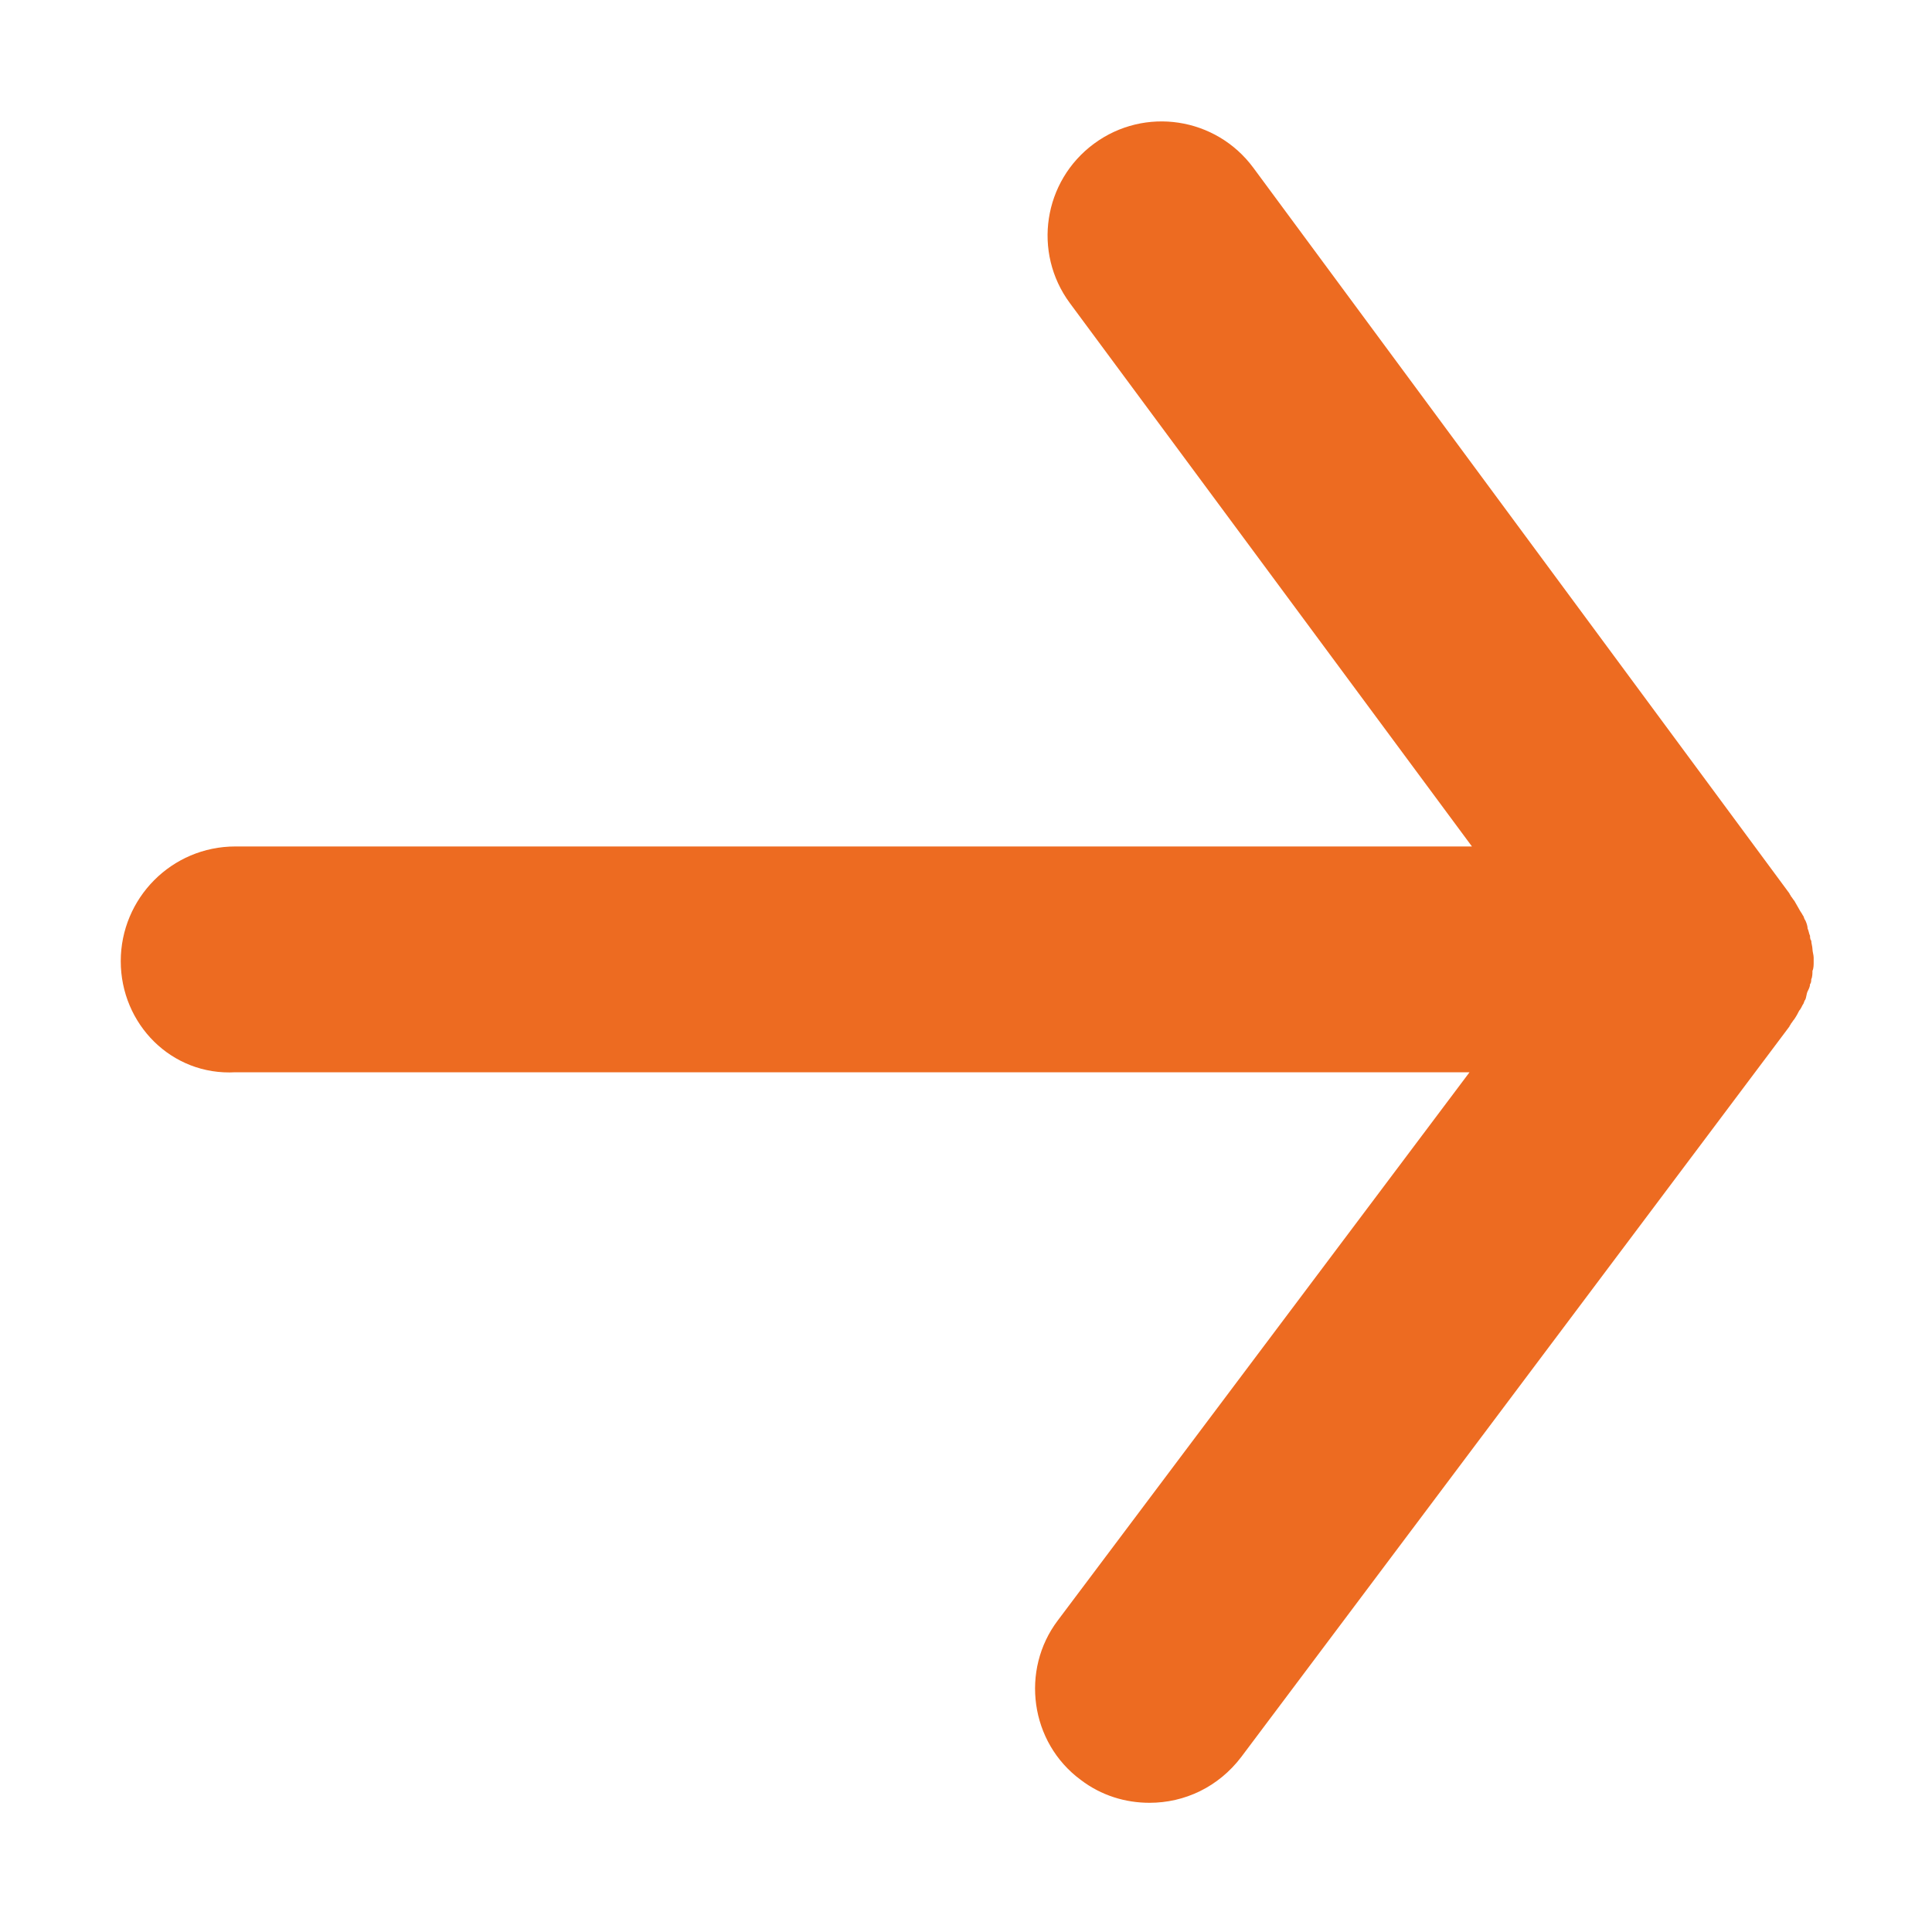
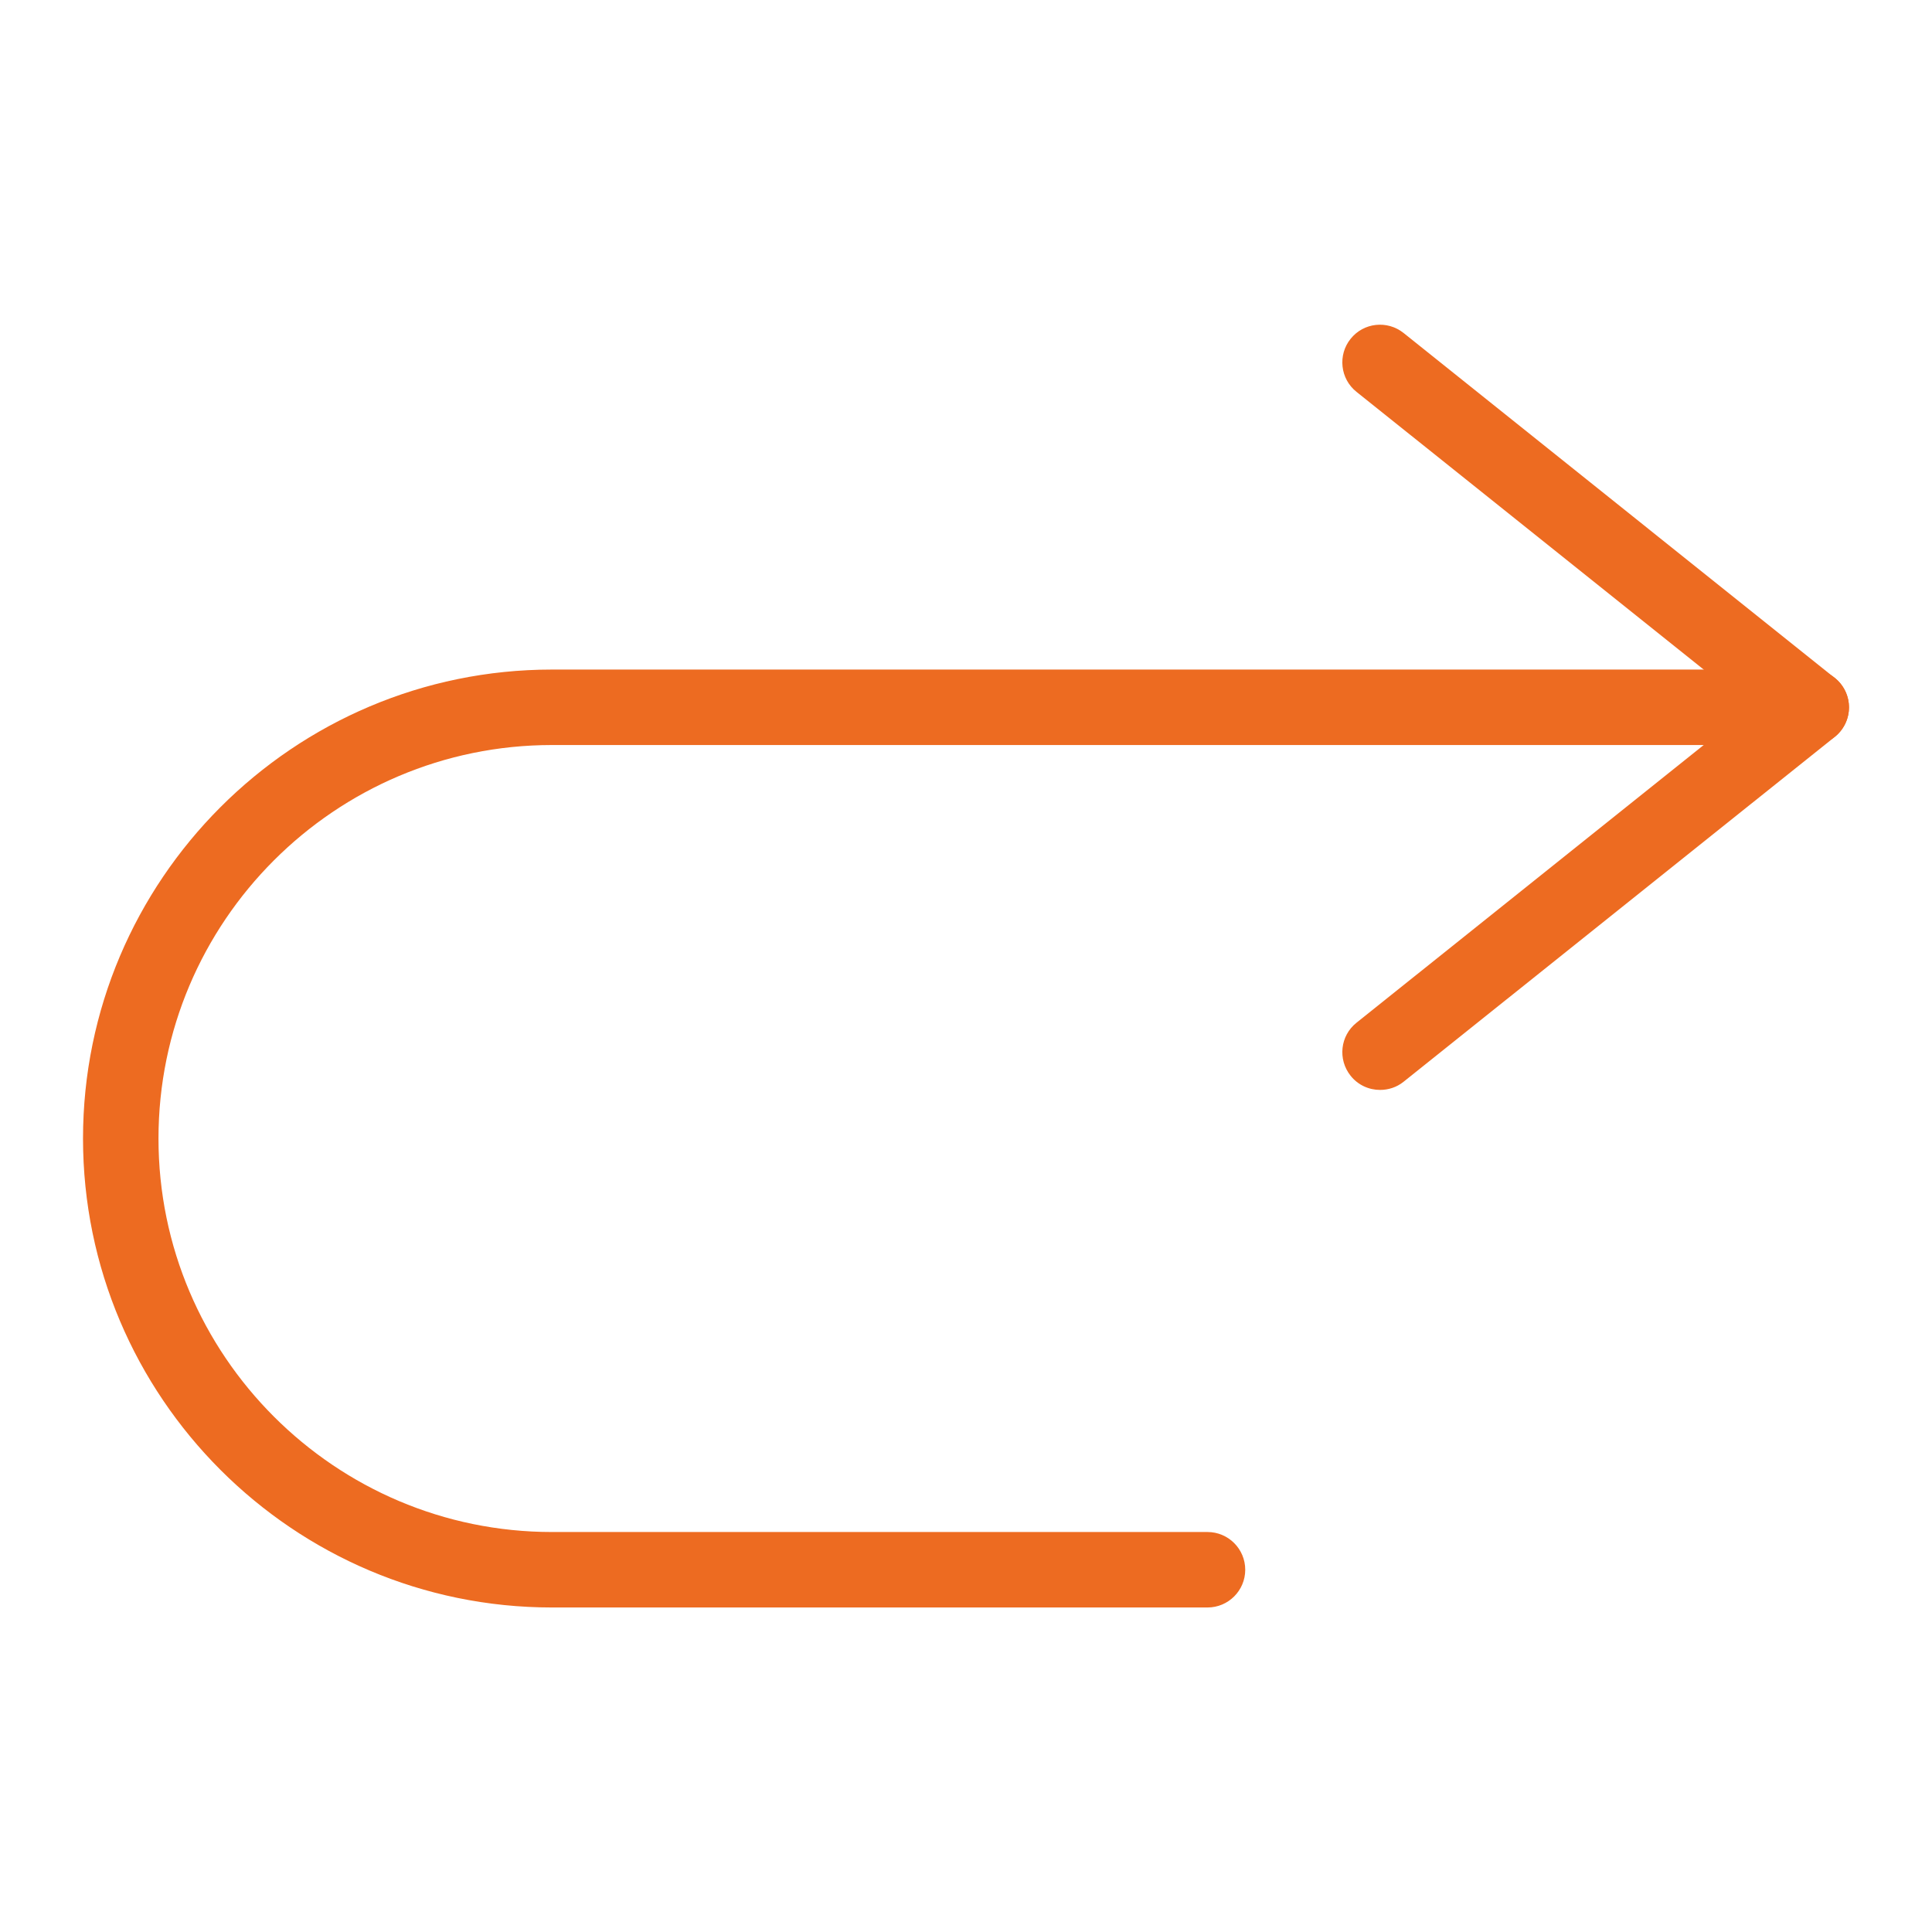
- <svg xmlns="http://www.w3.org/2000/svg" version="1.0" id="Layer_1" x="0px" y="0px" viewBox="0 0 16 16" enable-background="new 0 0 16 16" xml:space="preserve">
-   <path id="undo_1_" fill="#ED6B21" d="M1.95,7.01h10.24L8.86,2.51c-0.31-0.42-0.22-1.01,0.2-1.32c0.42-0.31,1.01-0.22,1.32,0.2  l4.44,6.01c0,0.01,0.01,0.01,0.01,0.02c0.01,0.01,0.02,0.03,0.03,0.04c0.01,0.02,0.03,0.05,0.04,0.07c0.01,0.02,0.02,0.03,0.03,0.05  c0.01,0.01,0.01,0.03,0.02,0.04c0.01,0.02,0.02,0.05,0.02,0.07c0.01,0.02,0.01,0.04,0.02,0.06c0,0.01,0,0.03,0.01,0.04  c0,0.02,0.01,0.05,0.01,0.07c0,0.02,0.01,0.05,0.01,0.07c0,0.01,0,0.01,0,0.02c0,0.01,0,0.01,0,0.02c0,0.02,0,0.05-0.01,0.07  c0,0.02,0,0.05-0.01,0.07c0,0.01,0,0.03-0.01,0.04c0,0.02-0.01,0.04-0.02,0.06c-0.01,0.02-0.01,0.05-0.02,0.07  c-0.01,0.01-0.01,0.03-0.02,0.04c-0.01,0.02-0.02,0.04-0.03,0.05c-0.01,0.02-0.02,0.04-0.04,0.07c-0.01,0.01-0.02,0.03-0.03,0.04  c0,0.01-0.01,0.01-0.01,0.02l-4.54,6.05c-0.19,0.25-0.47,0.38-0.76,0.38c-0.2,0-0.4-0.06-0.57-0.19c-0.42-0.31-0.5-0.91-0.19-1.32  l3.41-4.54H1.95C1.42,8.91,1,8.48,1,7.96C1,7.44,1.42,7.01,1.95,7.01z" />
+ <svg xmlns="http://www.w3.org/2000/svg" version="1.0" id="Layer_1" x="0px" y="0px" viewBox="0 0 128 128" enable-background="new 0 0 128 128" xml:space="preserve">
+   <g id="redo">
+     <g>
+       <path fill="#ED6B21" d="M91.43,72.21c-0.73,0-1.46-0.32-1.95-0.94c-0.86-1.08-0.69-2.65,0.39-3.51L116,46.86l-26.13-20.9    c-1.08-0.86-1.25-2.44-0.39-3.51c0.86-1.08,2.43-1.25,3.51-0.39l28.57,22.86c0.59,0.47,0.94,1.19,0.94,1.95s-0.35,1.48-0.94,1.95    L92.99,71.67C92.53,72.04,91.98,72.21,91.43,72.21z" />
+     </g>
+     <g>
+       <path fill="#ED6B21" d="M80,106.5H36.57C19.44,106.5,5.5,92.56,5.5,75.43s13.94-31.07,31.07-31.07H120c1.38,0,2.5,1.12,2.5,2.5    s-1.12,2.5-2.5,2.5H36.57c-14.38,0-26.07,11.7-26.07,26.07s11.7,26.07,26.07,26.07H80c1.38,0,2.5,1.12,2.5,2.5    S81.38,106.5,80,106.5z" />
+     </g>
+   </g>
</svg>
